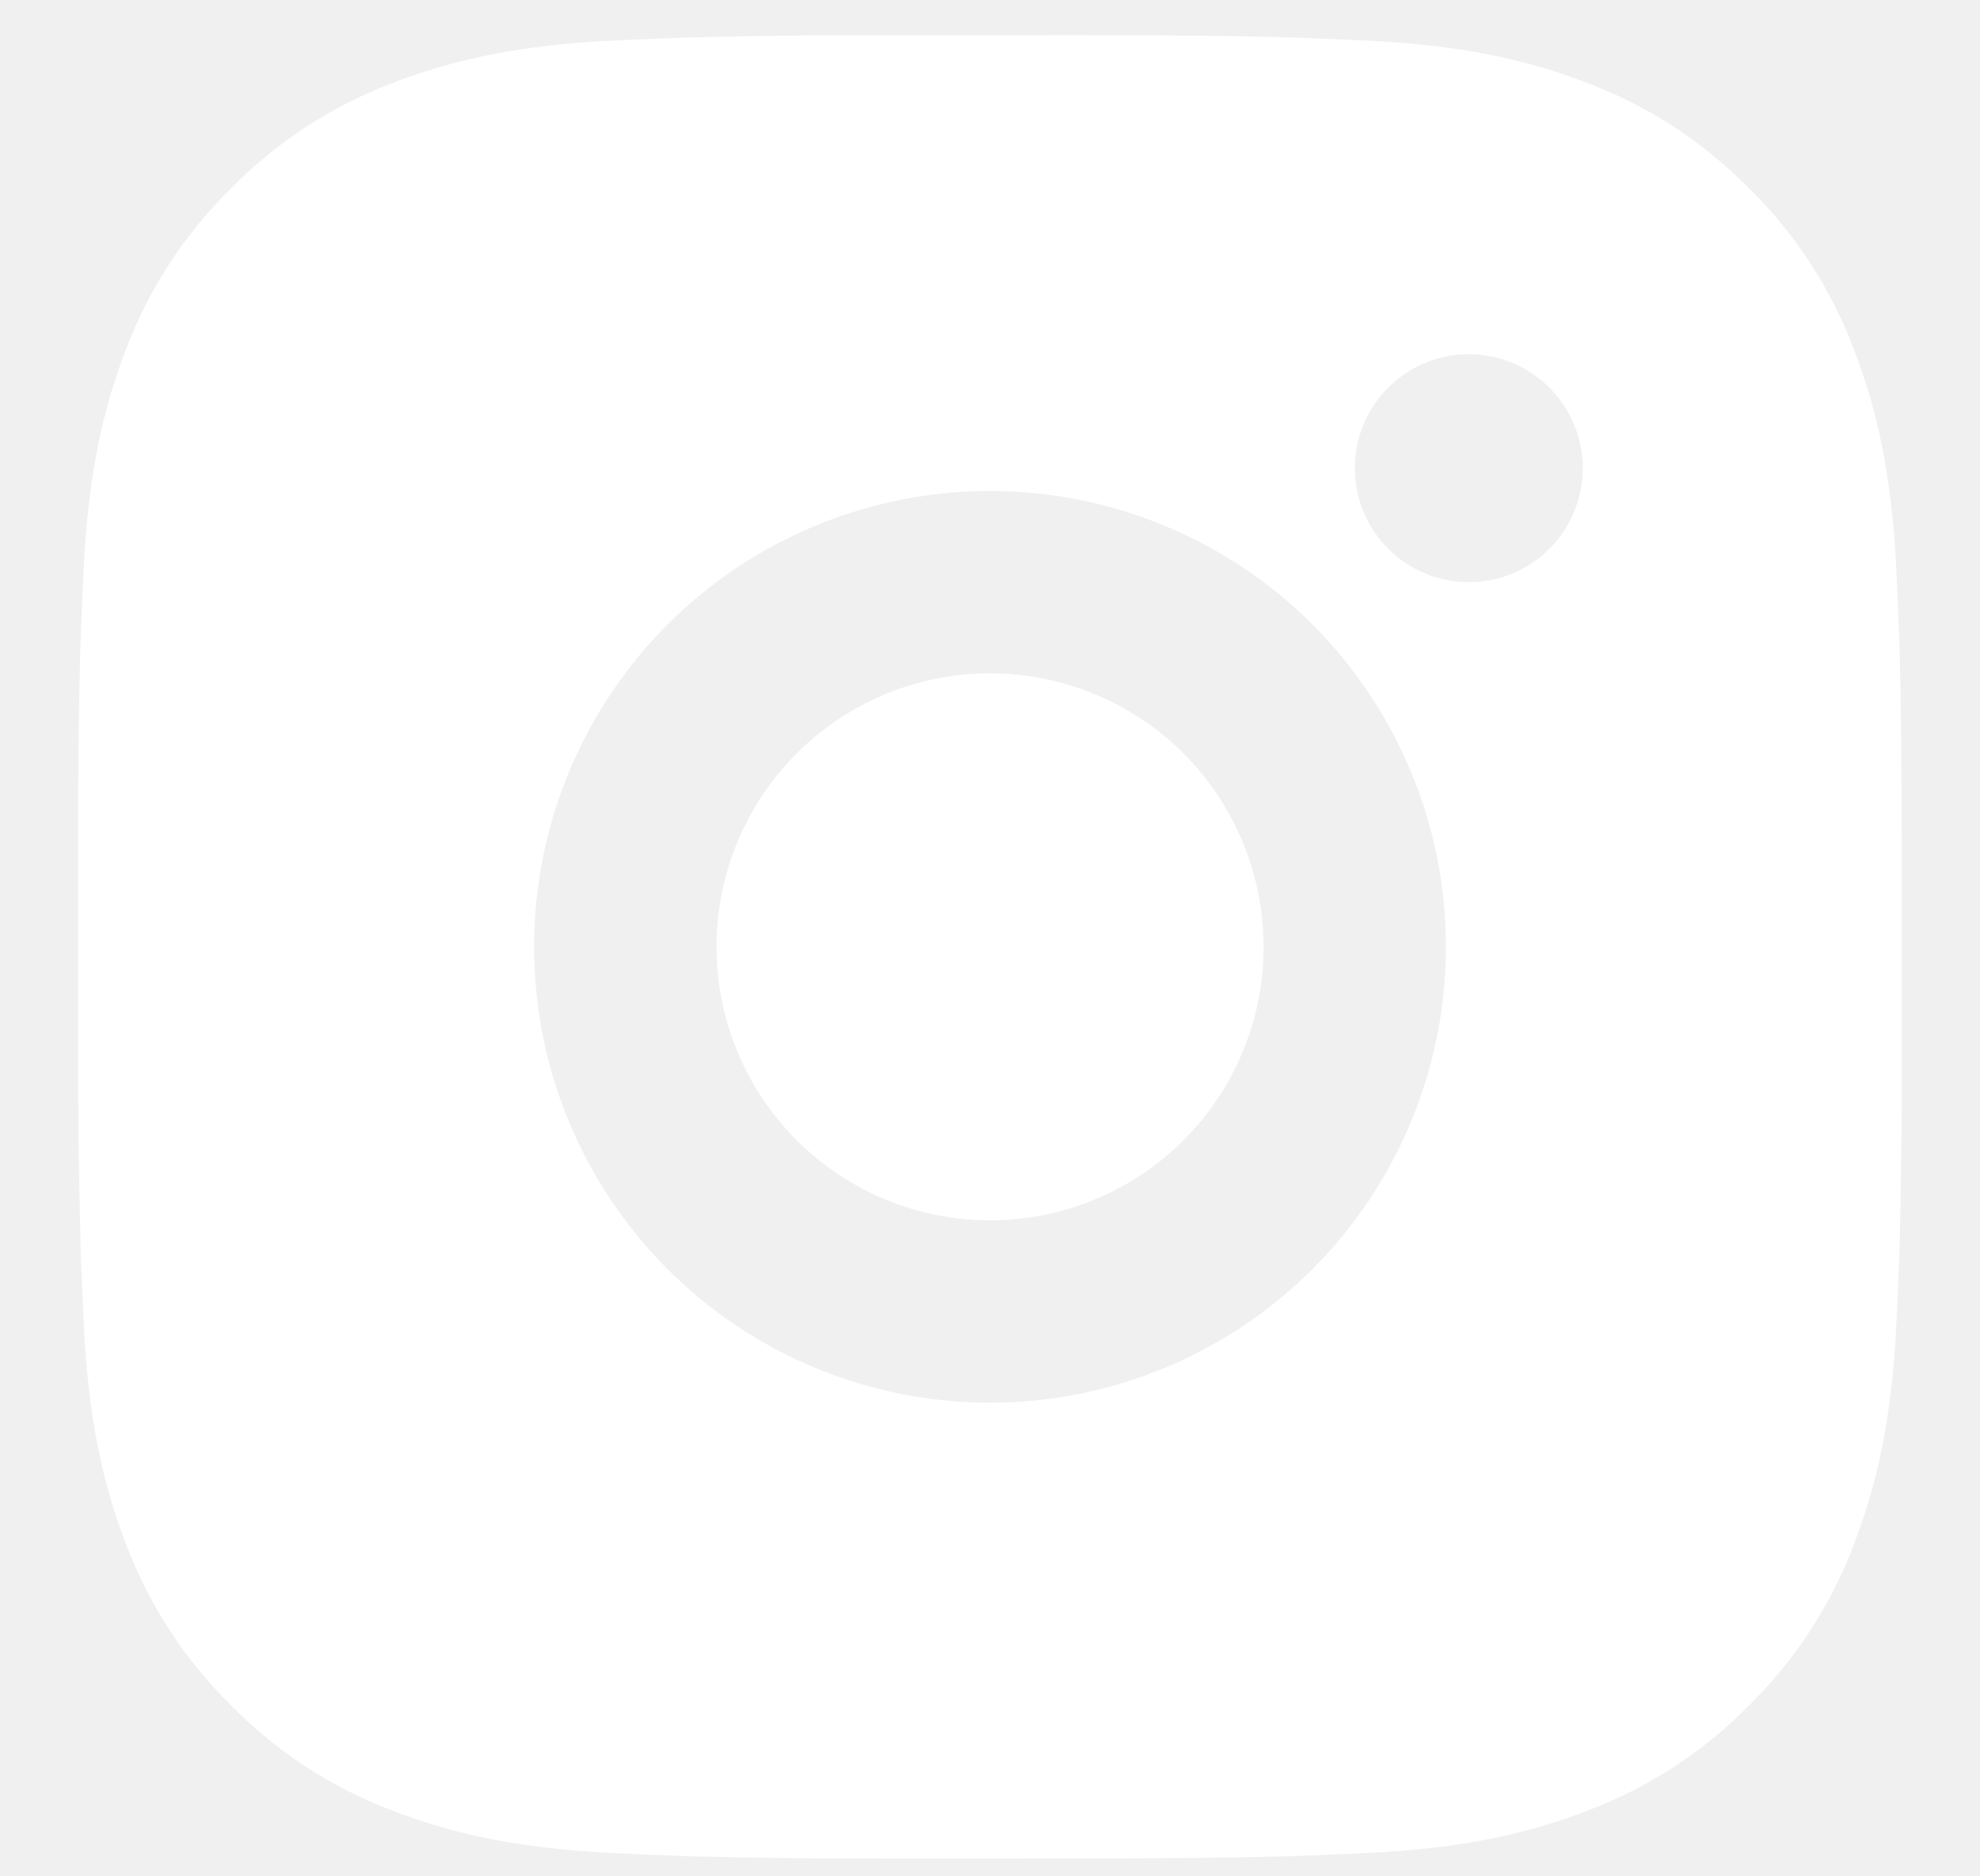
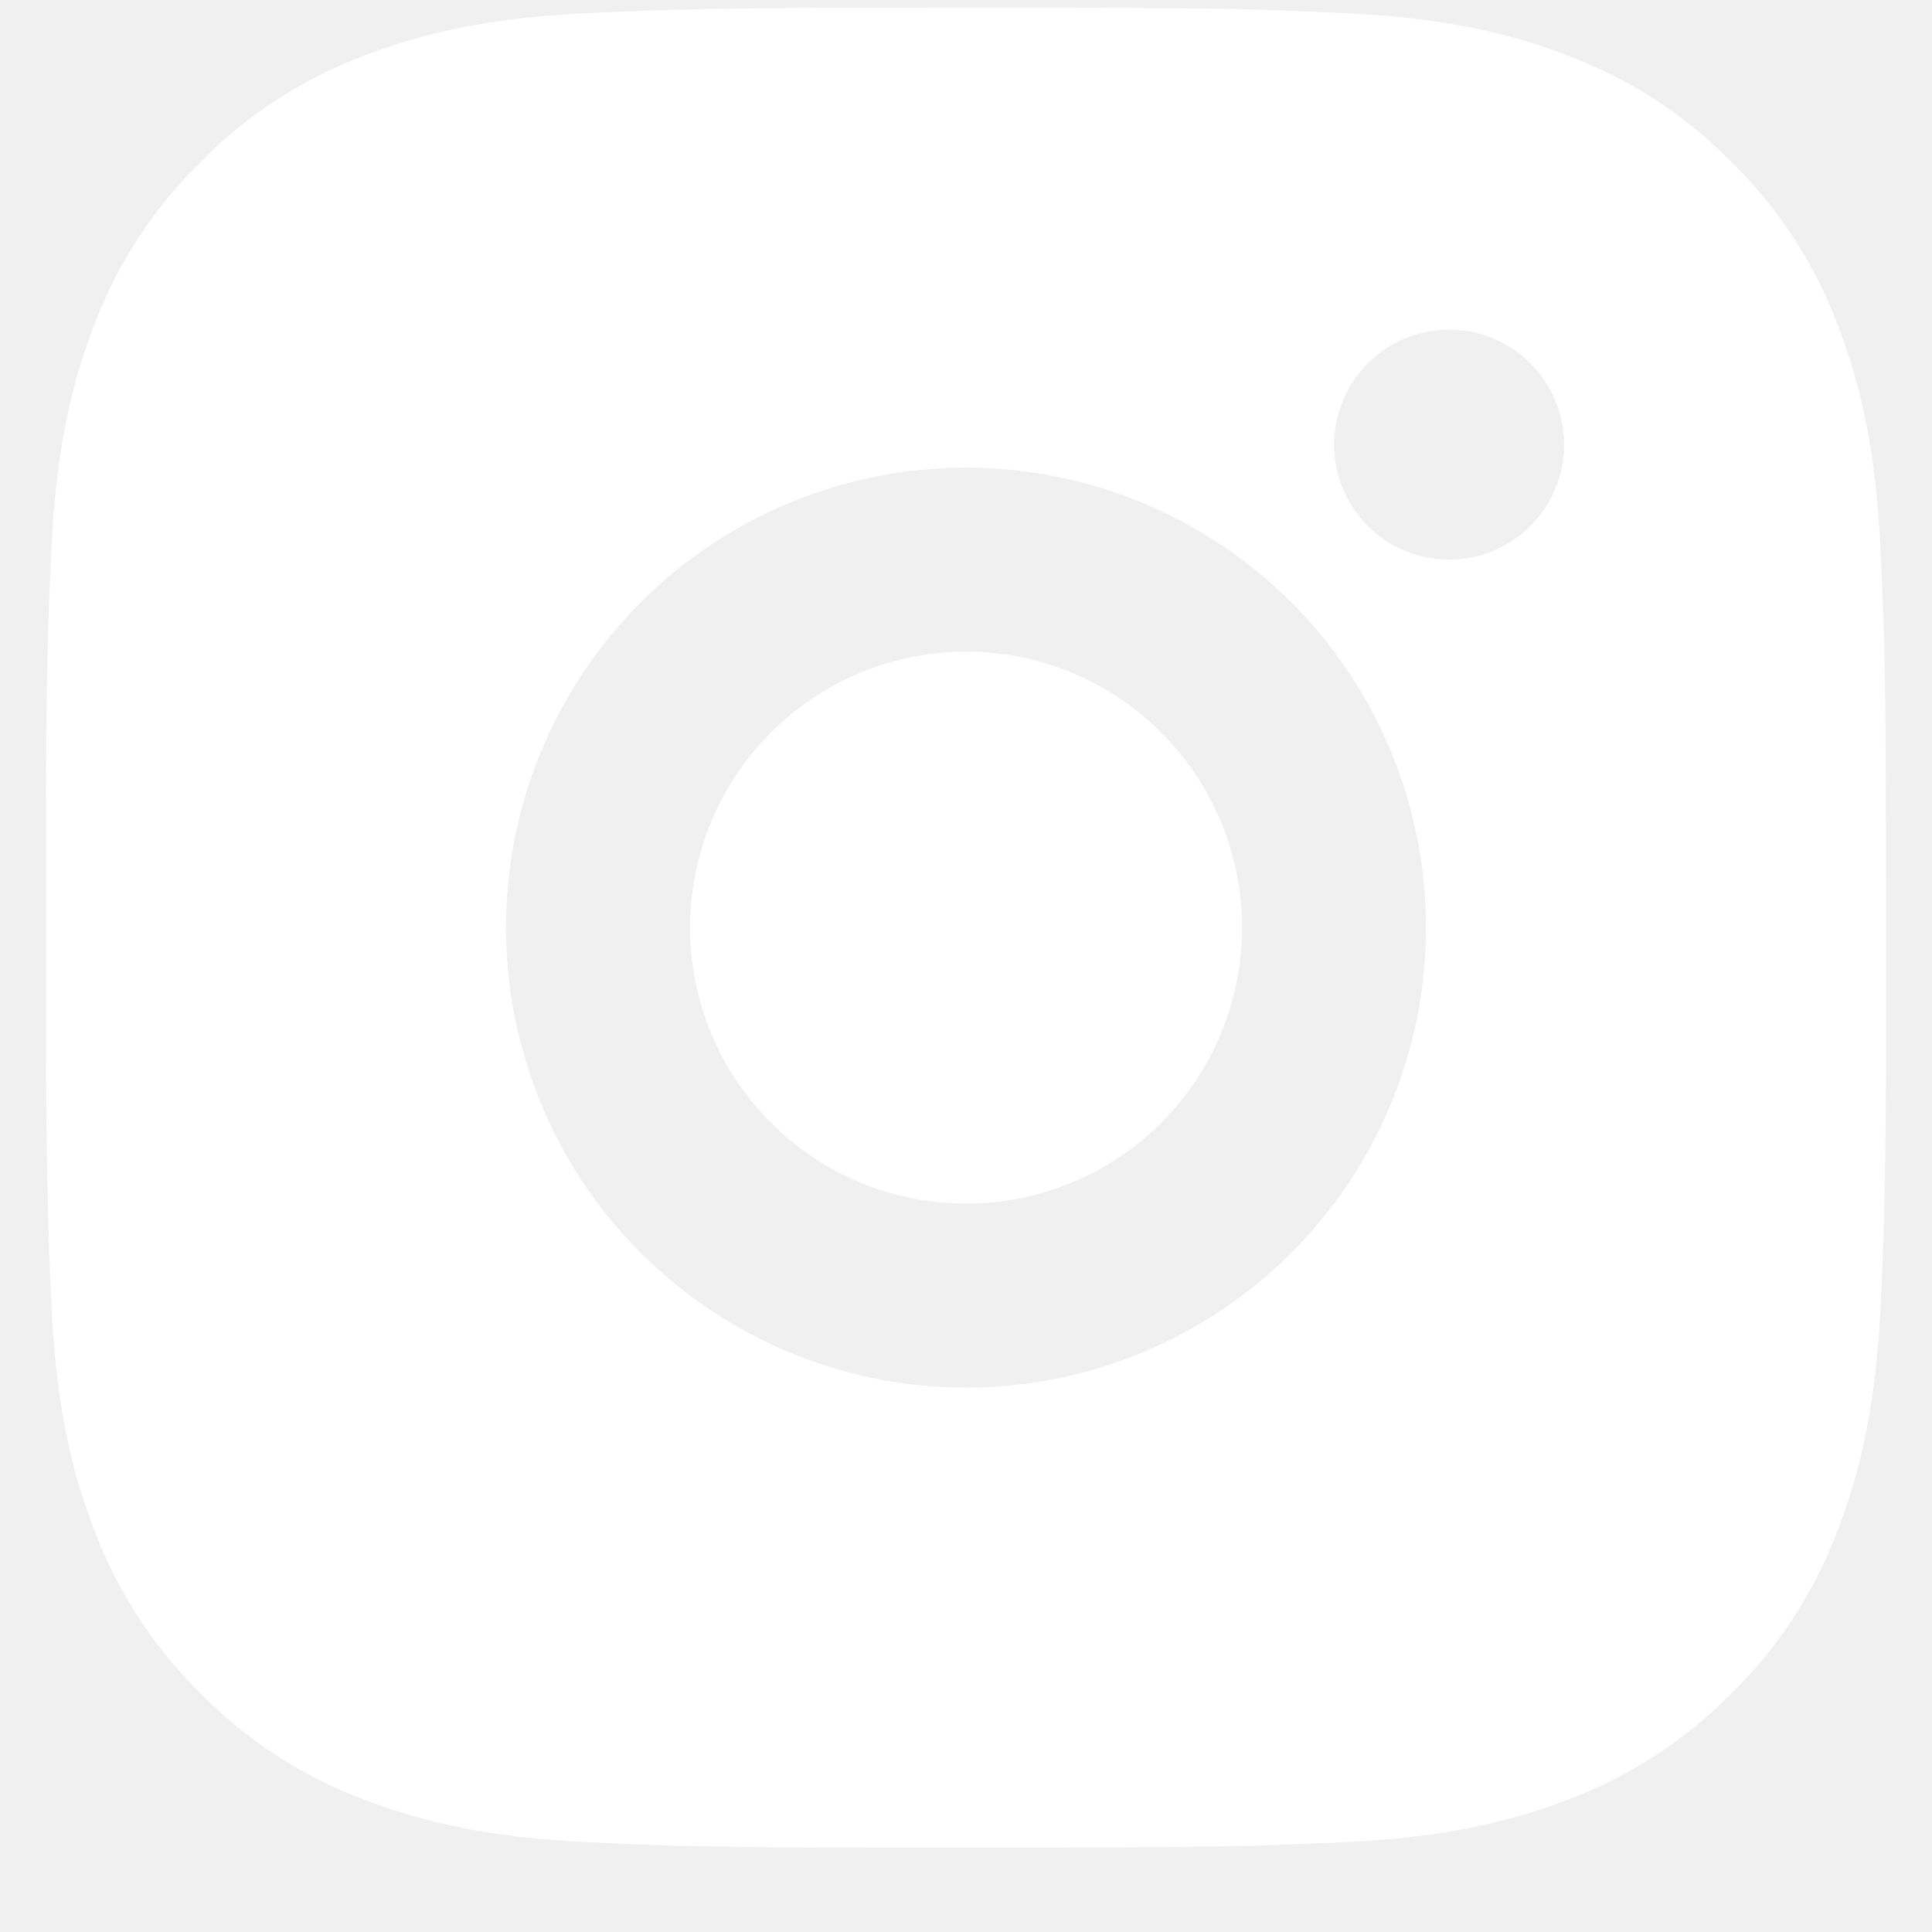
- <svg xmlns="http://www.w3.org/2000/svg" width="19" height="18" viewBox="0 0 19 18" fill="none">
-   <path d="M10.399 0.337C11.384 0.34 11.883 0.345 12.315 0.357L12.485 0.363C12.681 0.37 12.874 0.379 13.108 0.389C14.039 0.433 14.674 0.58 15.231 0.796C15.809 1.019 16.295 1.32 16.782 1.805C17.227 2.242 17.571 2.772 17.791 3.356C18.007 3.913 18.154 4.548 18.198 5.48C18.208 5.713 18.217 5.906 18.224 6.103L18.229 6.273C18.242 6.703 18.247 7.203 18.249 8.187L18.25 8.84V9.986C18.252 10.625 18.245 11.263 18.23 11.901L18.225 12.071C18.218 12.268 18.209 12.461 18.198 12.694C18.155 13.626 18.006 14.26 17.791 14.818C17.571 15.402 17.227 15.931 16.782 16.369C16.345 16.814 15.815 17.158 15.231 17.378C14.674 17.594 14.039 17.741 13.108 17.784L12.485 17.811L12.315 17.816C11.883 17.828 11.384 17.834 10.399 17.836L9.747 17.837H8.601C7.963 17.839 7.324 17.832 6.686 17.817L6.516 17.811C6.309 17.804 6.101 17.795 5.893 17.784C4.962 17.741 4.327 17.594 3.769 17.378C3.185 17.158 2.656 16.814 2.219 16.369C1.774 15.931 1.429 15.402 1.209 14.818C0.993 14.261 0.846 13.626 0.803 12.694L0.776 12.071L0.772 11.901C0.756 11.263 0.748 10.625 0.75 9.986V8.187C0.748 7.549 0.754 6.911 0.769 6.273L0.775 6.103C0.782 5.906 0.791 5.713 0.802 5.48C0.845 4.548 0.992 3.914 1.208 3.356C1.429 2.771 1.774 2.242 2.22 1.805C2.657 1.36 3.185 1.016 3.769 0.796C4.327 0.58 4.961 0.433 5.893 0.389C6.126 0.379 6.32 0.37 6.516 0.363L6.686 0.358C7.324 0.342 7.962 0.336 8.601 0.338L10.399 0.337ZM9.5 4.712C8.34 4.712 7.227 5.173 6.406 5.993C5.586 6.814 5.125 7.927 5.125 9.087C5.125 10.247 5.586 11.36 6.406 12.181C7.227 13.001 8.34 13.462 9.5 13.462C10.66 13.462 11.773 13.001 12.594 12.181C13.414 11.36 13.875 10.247 13.875 9.087C13.875 7.927 13.414 6.814 12.594 5.993C11.773 5.173 10.66 4.712 9.5 4.712ZM9.5 6.462C9.845 6.462 10.186 6.53 10.505 6.662C10.823 6.793 11.113 6.987 11.356 7.23C11.6 7.474 11.793 7.764 11.925 8.082C12.057 8.4 12.125 8.742 12.125 9.086C12.126 9.431 12.058 9.773 11.926 10.091C11.794 10.41 11.601 10.699 11.357 10.943C11.113 11.187 10.824 11.38 10.505 11.512C10.187 11.644 9.846 11.712 9.501 11.712C8.805 11.712 8.137 11.435 7.645 10.943C7.152 10.451 6.876 9.783 6.876 9.087C6.876 8.391 7.152 7.723 7.645 7.231C8.137 6.738 8.805 6.462 9.501 6.462M14.095 3.399C13.805 3.399 13.526 3.515 13.321 3.72C13.116 3.925 13.001 4.203 13.001 4.493C13.001 4.783 13.116 5.061 13.321 5.267C13.526 5.472 13.805 5.587 14.095 5.587C14.385 5.587 14.663 5.472 14.868 5.267C15.073 5.061 15.188 4.783 15.188 4.493C15.188 4.203 15.073 3.925 14.868 3.72C14.663 3.515 14.385 3.399 14.095 3.399Z" fill="white" />
+ <svg xmlns="http://www.w3.org/2000/svg" width="21" height="21" viewBox="0 0 21 21" fill="none">
+   <path d="M11.528 0.083C12.653 0.086 13.224 0.092 13.717 0.106L13.911 0.113C14.135 0.121 14.356 0.131 14.623 0.143C15.687 0.193 16.413 0.361 17.05 0.608C17.71 0.862 18.266 1.206 18.822 1.761C19.331 2.261 19.724 2.865 19.975 3.533C20.222 4.17 20.39 4.896 20.44 5.961C20.452 6.227 20.462 6.448 20.47 6.673L20.476 6.867C20.491 7.359 20.497 7.93 20.499 9.055L20.5 9.801V11.111C20.502 11.84 20.495 12.57 20.477 13.299L20.471 13.493C20.463 13.718 20.453 13.939 20.441 14.205C20.391 15.27 20.221 15.995 19.975 16.633C19.724 17.3 19.331 17.905 18.822 18.405C18.322 18.914 17.718 19.307 17.05 19.558C16.413 19.805 15.687 19.973 14.623 20.023L13.911 20.053L13.717 20.059C13.224 20.073 12.653 20.08 11.528 20.082L10.782 20.083H9.473C8.743 20.086 8.014 20.078 7.284 20.06L7.09 20.054C6.853 20.045 6.615 20.035 6.378 20.023C5.314 19.973 4.588 19.805 3.95 19.558C3.283 19.307 2.678 18.914 2.179 18.405C1.67 17.905 1.276 17.301 1.025 16.633C0.778 15.996 0.61 15.27 0.56 14.205L0.53 13.493L0.525 13.299C0.507 12.57 0.498 11.84 0.5 11.111V9.055C0.497 8.326 0.505 7.596 0.522 6.867L0.529 6.673C0.537 6.448 0.547 6.227 0.559 5.961C0.609 4.896 0.777 4.171 1.024 3.533C1.276 2.865 1.67 2.26 2.18 1.761C2.679 1.253 3.283 0.859 3.95 0.608C4.588 0.361 5.313 0.193 6.378 0.143C6.644 0.131 6.866 0.121 7.09 0.113L7.284 0.107C8.013 0.089 8.743 0.082 9.472 0.084L11.528 0.083ZM10.5 5.083C9.174 5.083 7.902 5.61 6.964 6.547C6.027 7.485 5.5 8.757 5.5 10.083C5.5 11.409 6.027 12.681 6.964 13.618C7.902 14.556 9.174 15.083 10.5 15.083C11.826 15.083 13.098 14.556 14.036 13.618C14.973 12.681 15.5 11.409 15.5 10.083C15.5 8.757 14.973 7.485 14.036 6.547C13.098 5.61 11.826 5.083 10.5 5.083ZM10.5 7.083C10.894 7.083 11.284 7.16 11.648 7.311C12.012 7.462 12.343 7.683 12.621 7.961C12.9 8.24 13.121 8.571 13.272 8.934C13.423 9.298 13.5 9.689 13.501 10.082C13.501 10.476 13.423 10.867 13.272 11.231C13.122 11.595 12.901 11.925 12.622 12.204C12.344 12.483 12.013 12.704 11.649 12.854C11.285 13.005 10.895 13.083 10.501 13.083C9.705 13.083 8.942 12.767 8.38 12.204C7.817 11.642 7.501 10.879 7.501 10.083C7.501 9.287 7.817 8.524 8.38 7.962C8.942 7.399 9.705 7.083 10.501 7.083M15.751 3.583C15.419 3.583 15.101 3.715 14.867 3.949C14.633 4.184 14.501 4.501 14.501 4.833C14.501 5.165 14.633 5.482 14.867 5.717C15.101 5.951 15.419 6.083 15.751 6.083C16.082 6.083 16.401 5.951 16.635 5.717C16.869 5.482 17.001 5.165 17.001 4.833C17.001 4.501 16.869 4.184 16.635 3.949C16.401 3.715 16.082 3.583 15.751 3.583Z" fill="white" />
</svg>
